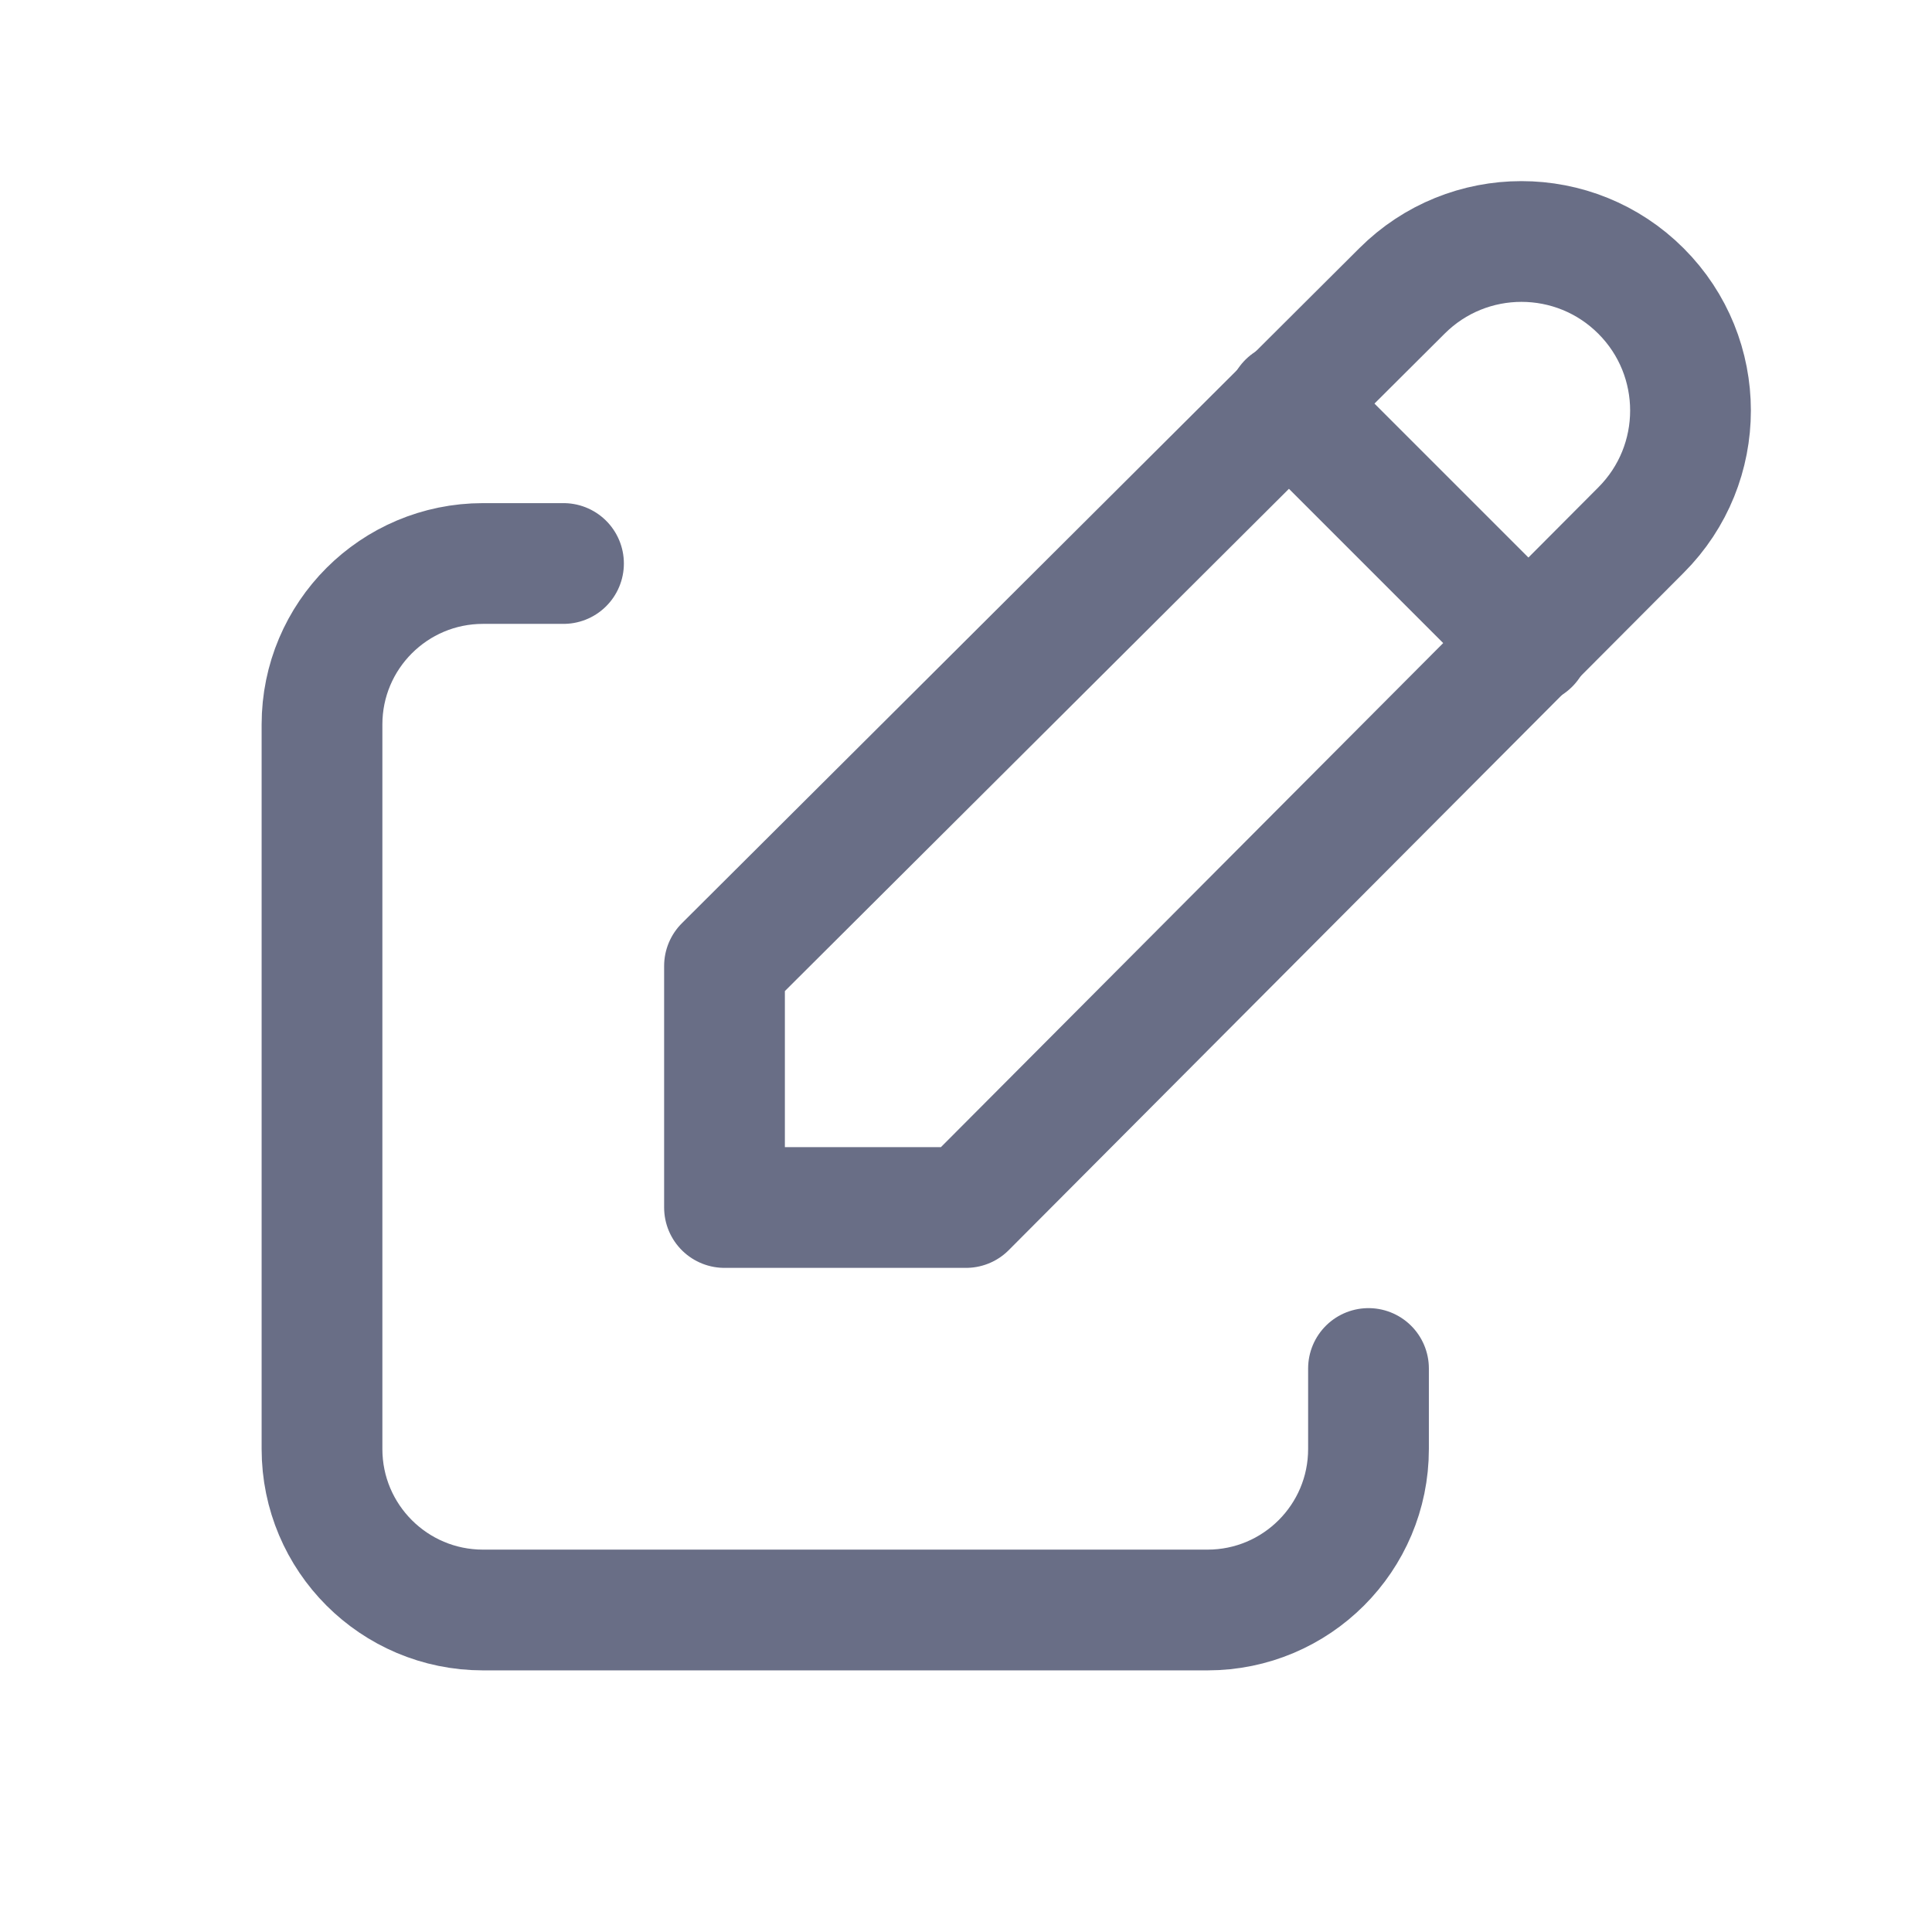
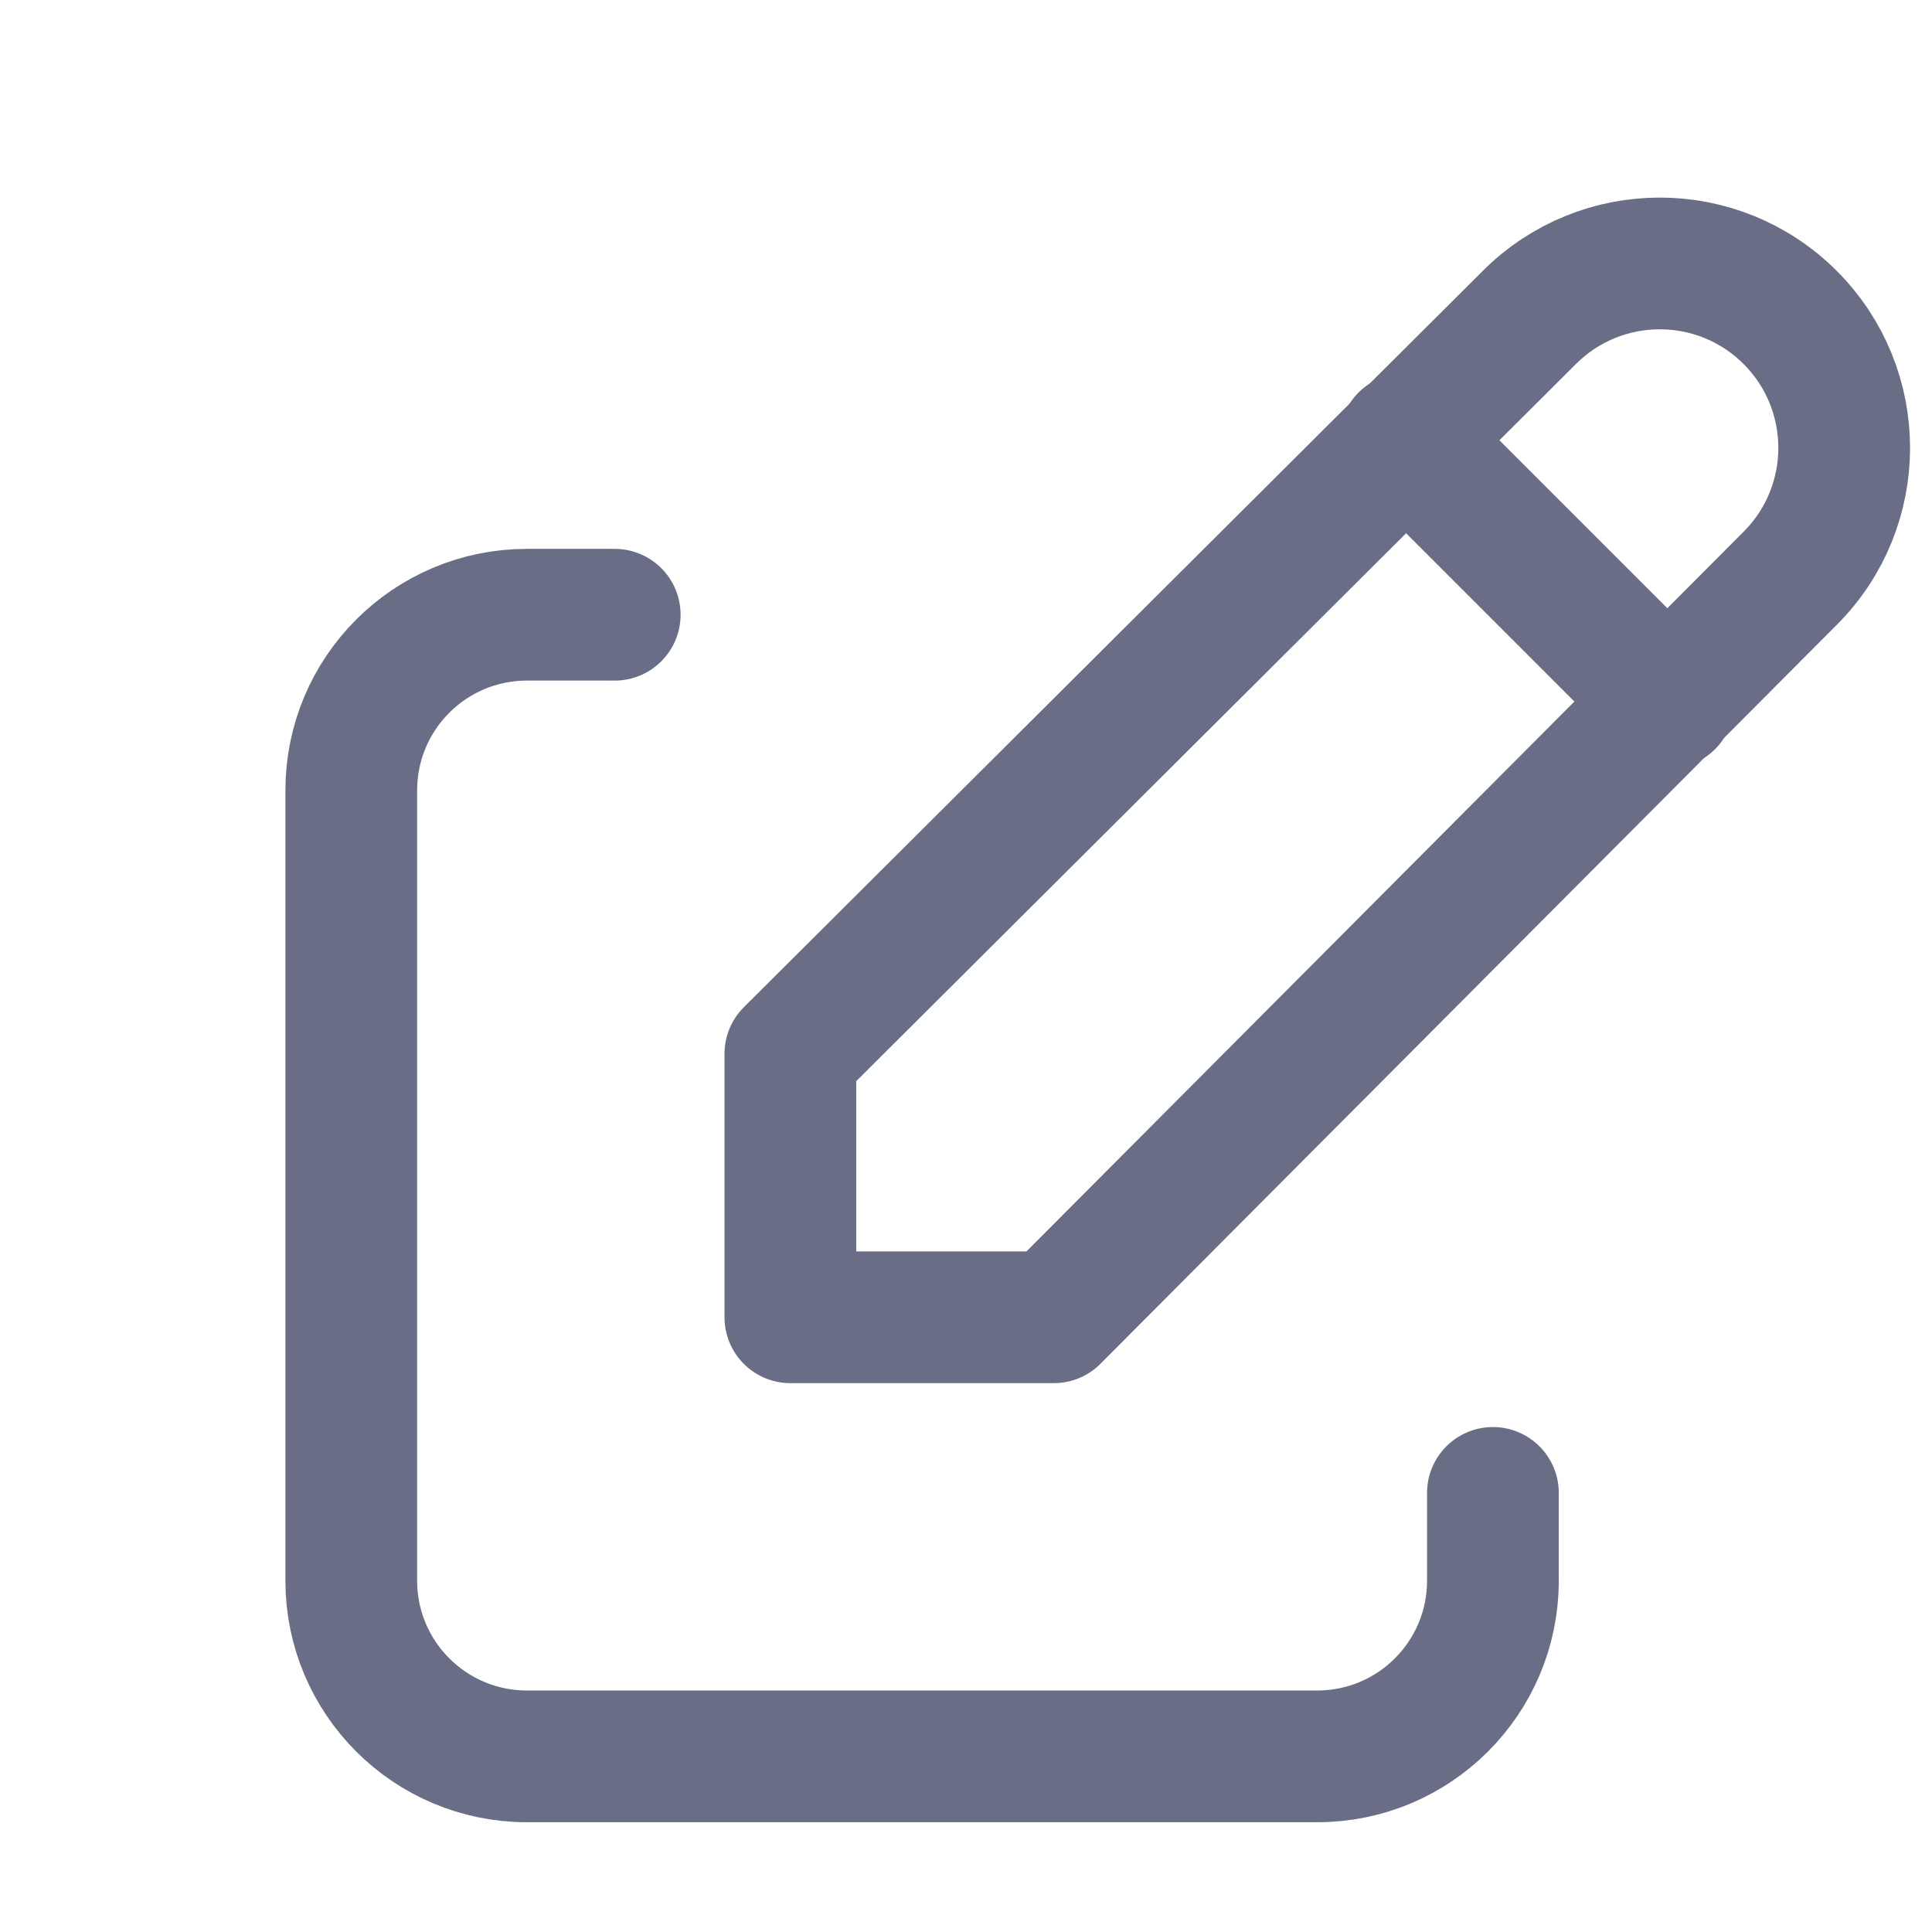
- <svg xmlns="http://www.w3.org/2000/svg" class="icon icon-tabler icon-tabler-edit" width="24" height="24" viewBox="0 0 24 24" stroke-width="1.5" stroke="#696e86" fill="none" stroke-linecap="round" stroke-linejoin="round">
+ <svg xmlns="http://www.w3.org/2000/svg" class="icon icon-tabler icon-tabler-edit" width="20" height="20" viewBox="0 0 22 22" stroke-width="1.5" stroke="#696e86" fill="none" stroke-linecap="round" stroke-linejoin="round">
  <path stroke="none" d="M0 0h24v24H0z" fill="none" />
  <path d="M7 7h-1a2 2 0 0 0 -2 2v9a2 2 0 0 0 2 2h9a2 2 0 0 0 2 -2v-1" />
  <path d="M20.385 6.585a2.1 2.1 0 0 0 -2.97 -2.97l-8.415 8.385v3h3l8.385 -8.415z" />
  <path d="M16 5l3 3" />
</svg>
